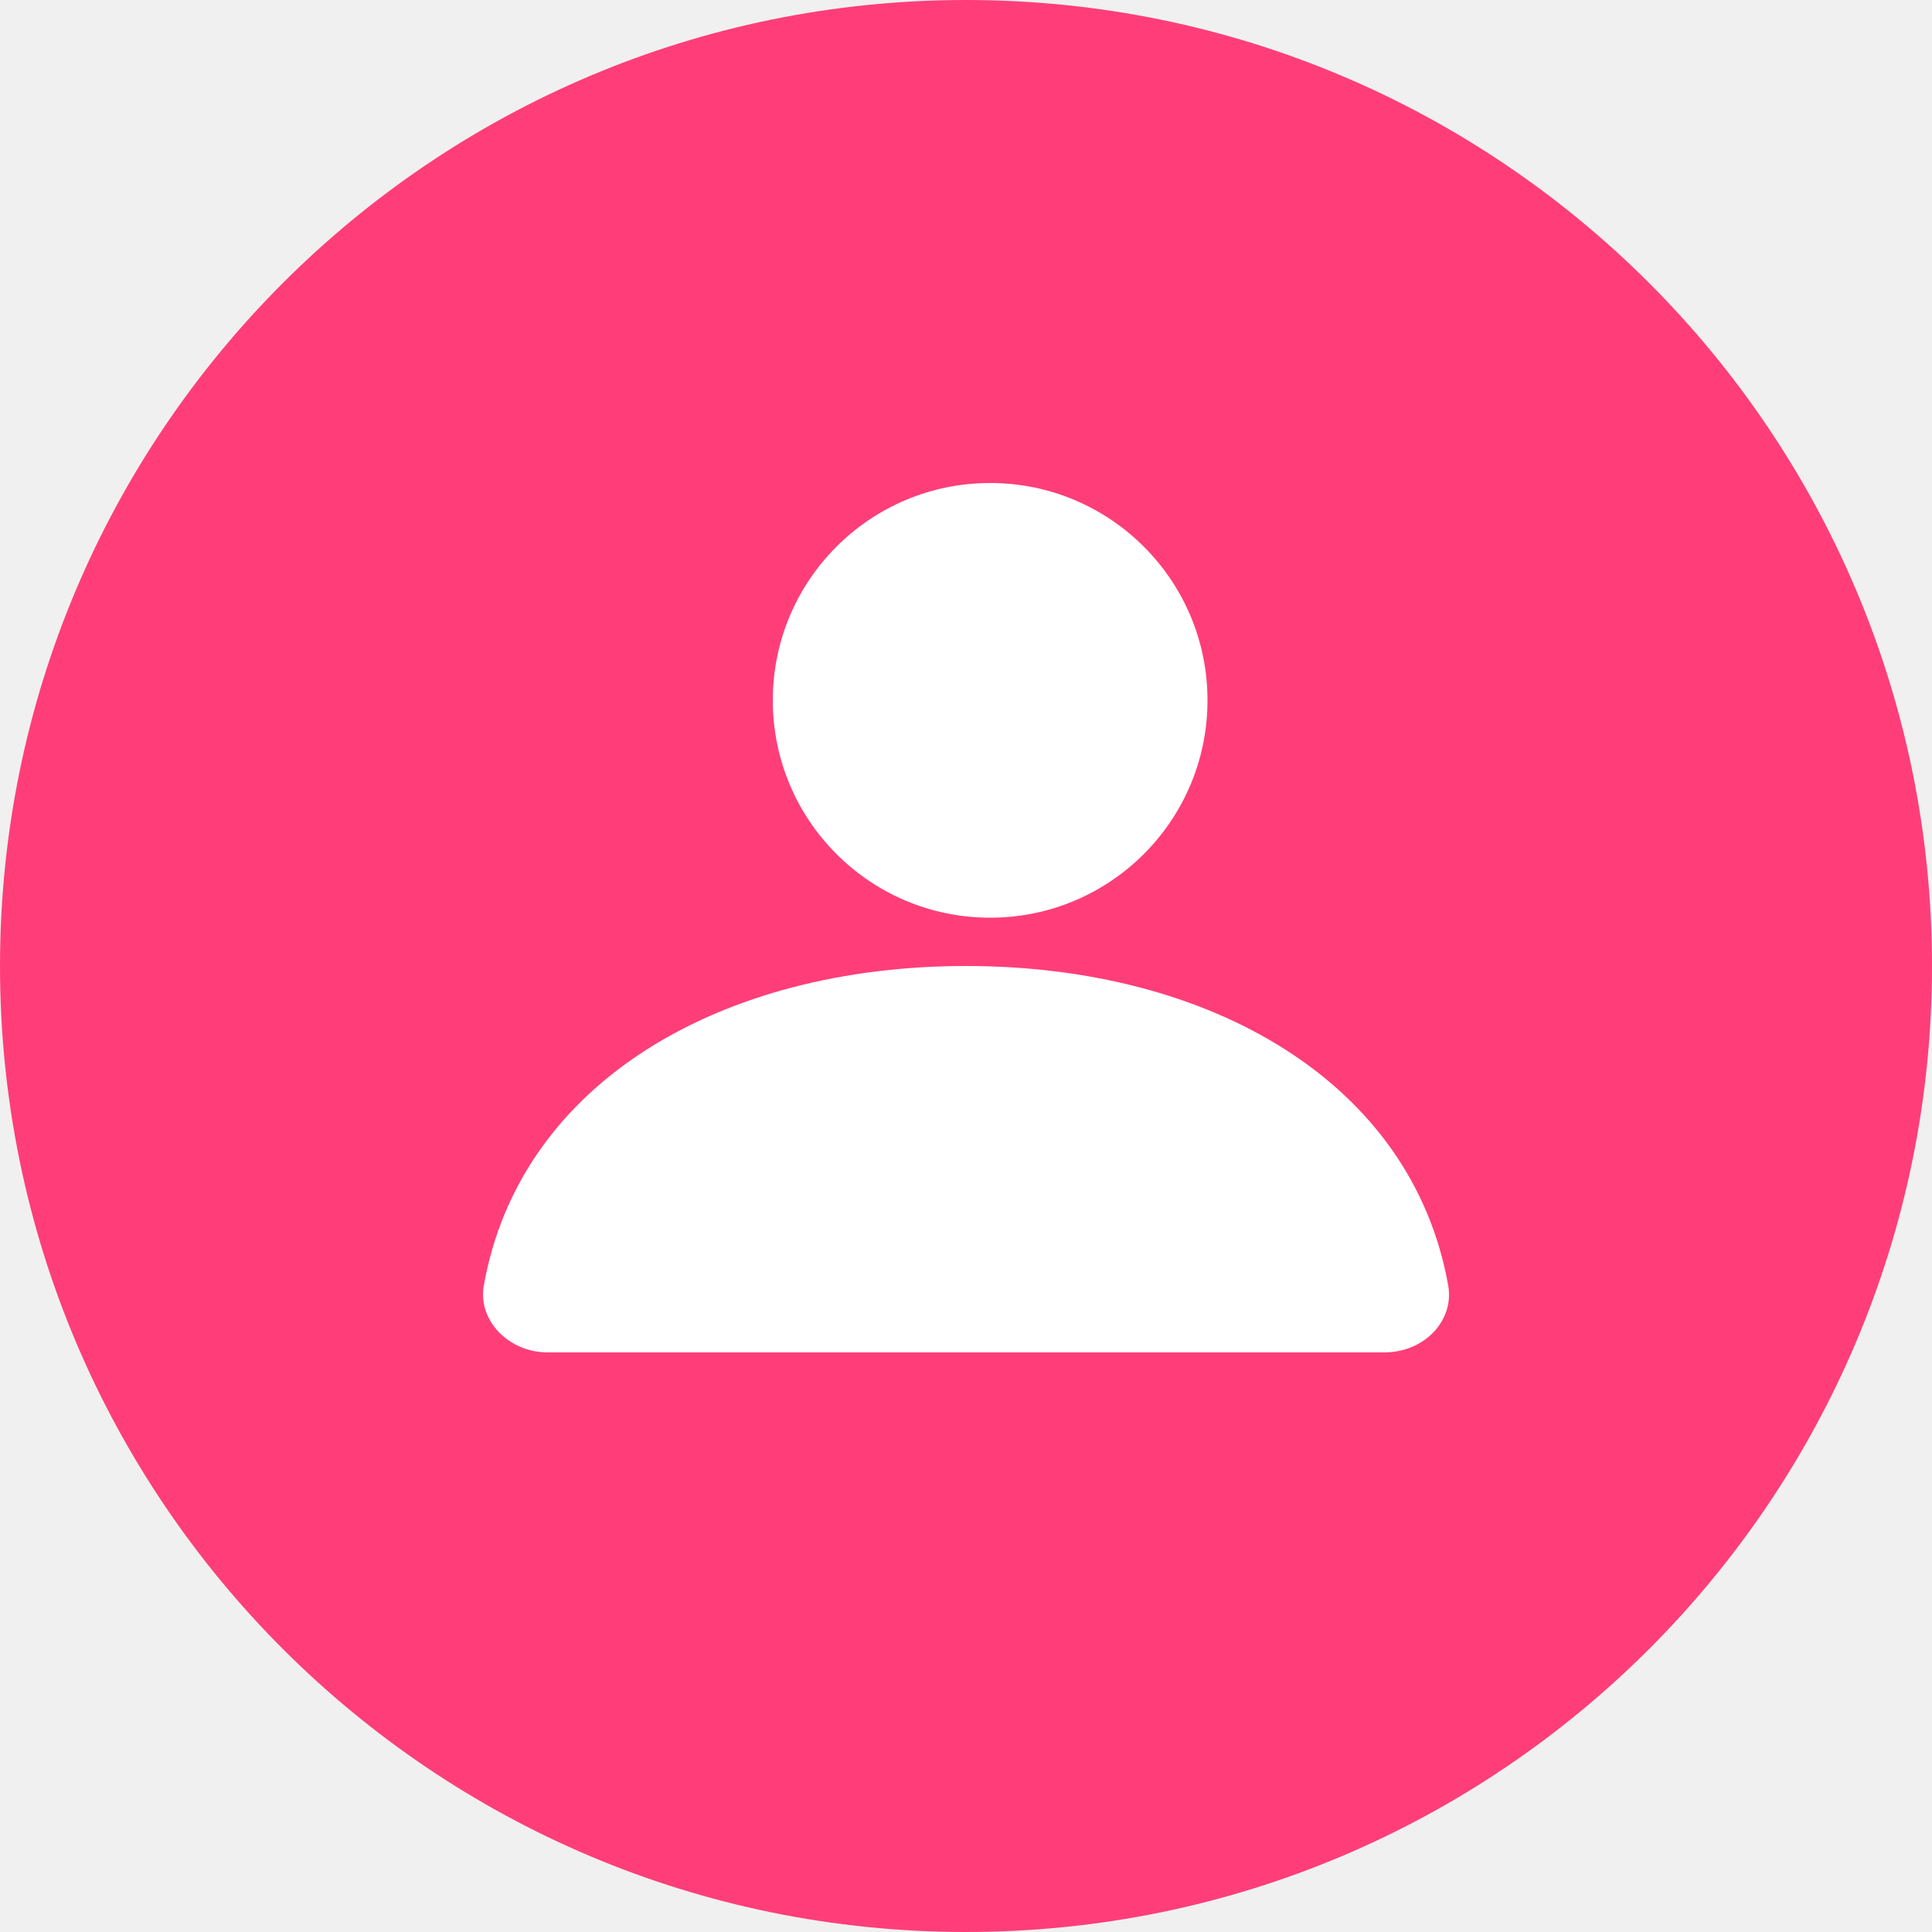
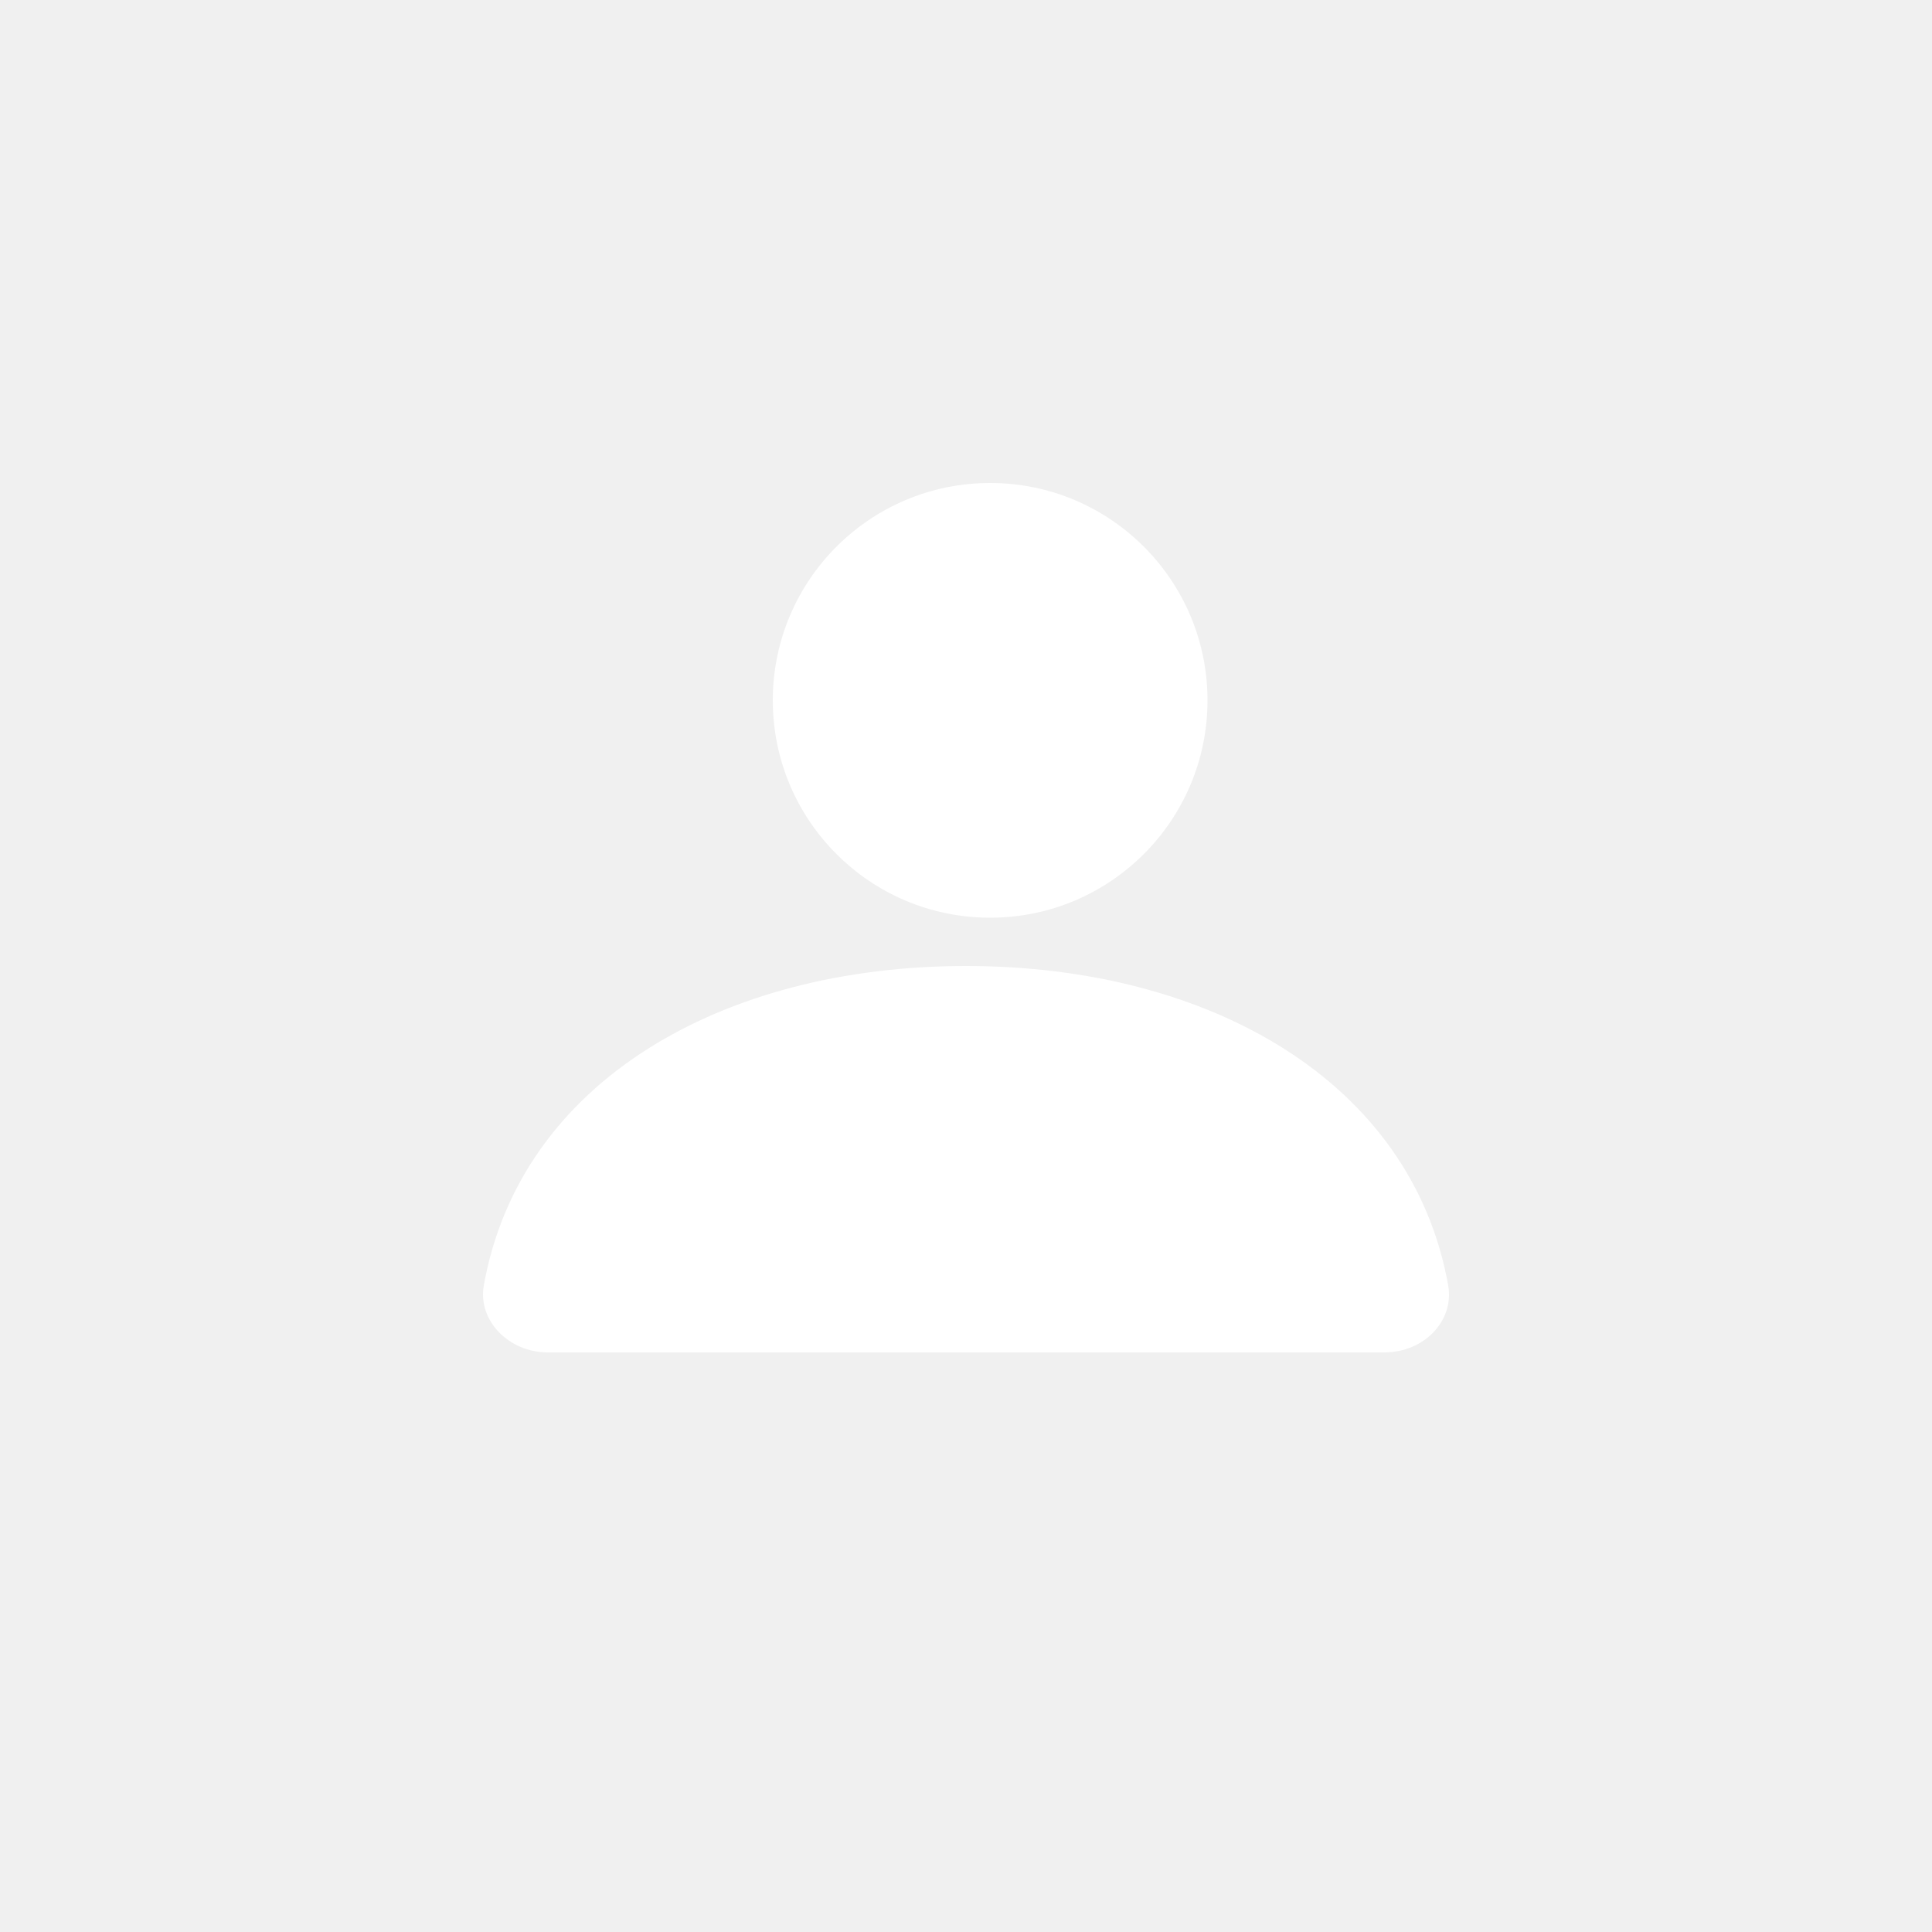
<svg xmlns="http://www.w3.org/2000/svg" width="40" height="40" viewBox="0 0 40 40" fill="none">
-   <rect width="40" height="40" rx="20" fill="#FF3E79" />
  <path d="M20.5 19C22.985 19 25 16.985 25 14.5C25 12.015 22.985 10 20.5 10C18.015 10 16 12.015 16 14.5C16 16.985 18.015 19 20.5 19Z" fill="white" />
  <path d="M10.017 26.612C9.887 27.341 10.535 28 11.339 28H28.66C29.49 28 30.113 27.341 29.983 26.612C29.231 22.4 25.056 20 20 20C14.943 20 10.769 22.4 10.017 26.612Z" fill="white" />
</svg>
